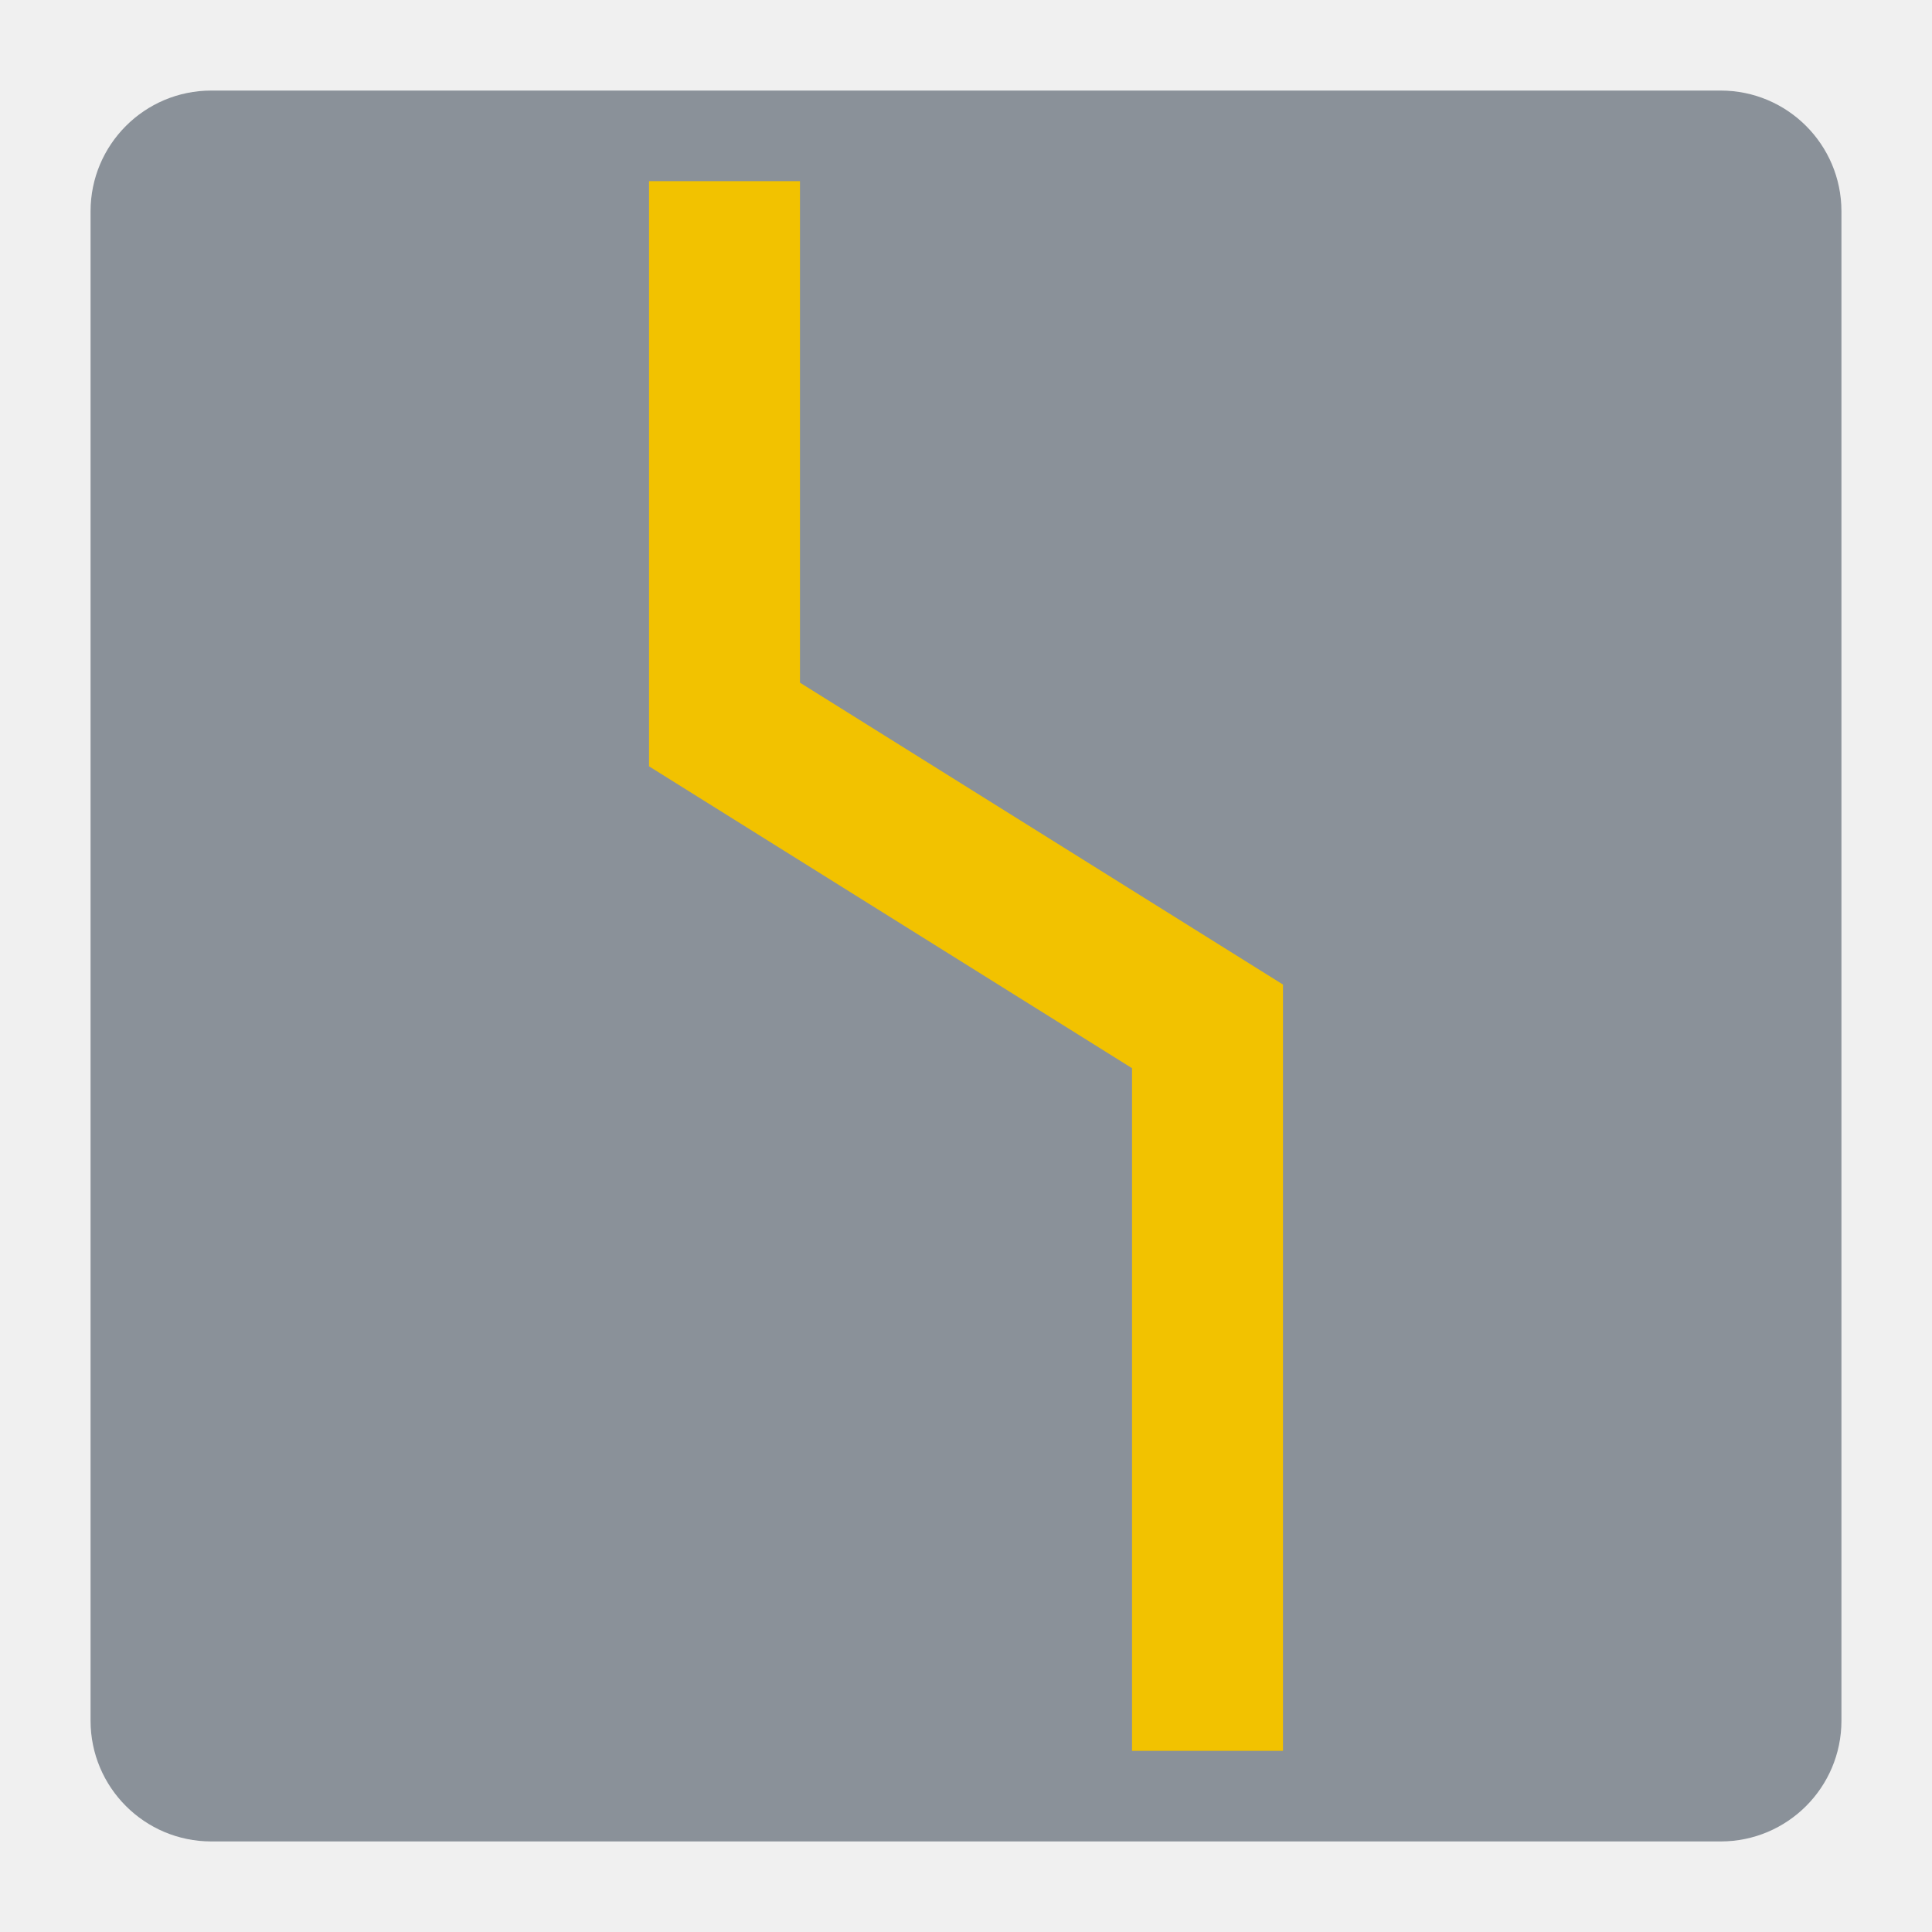
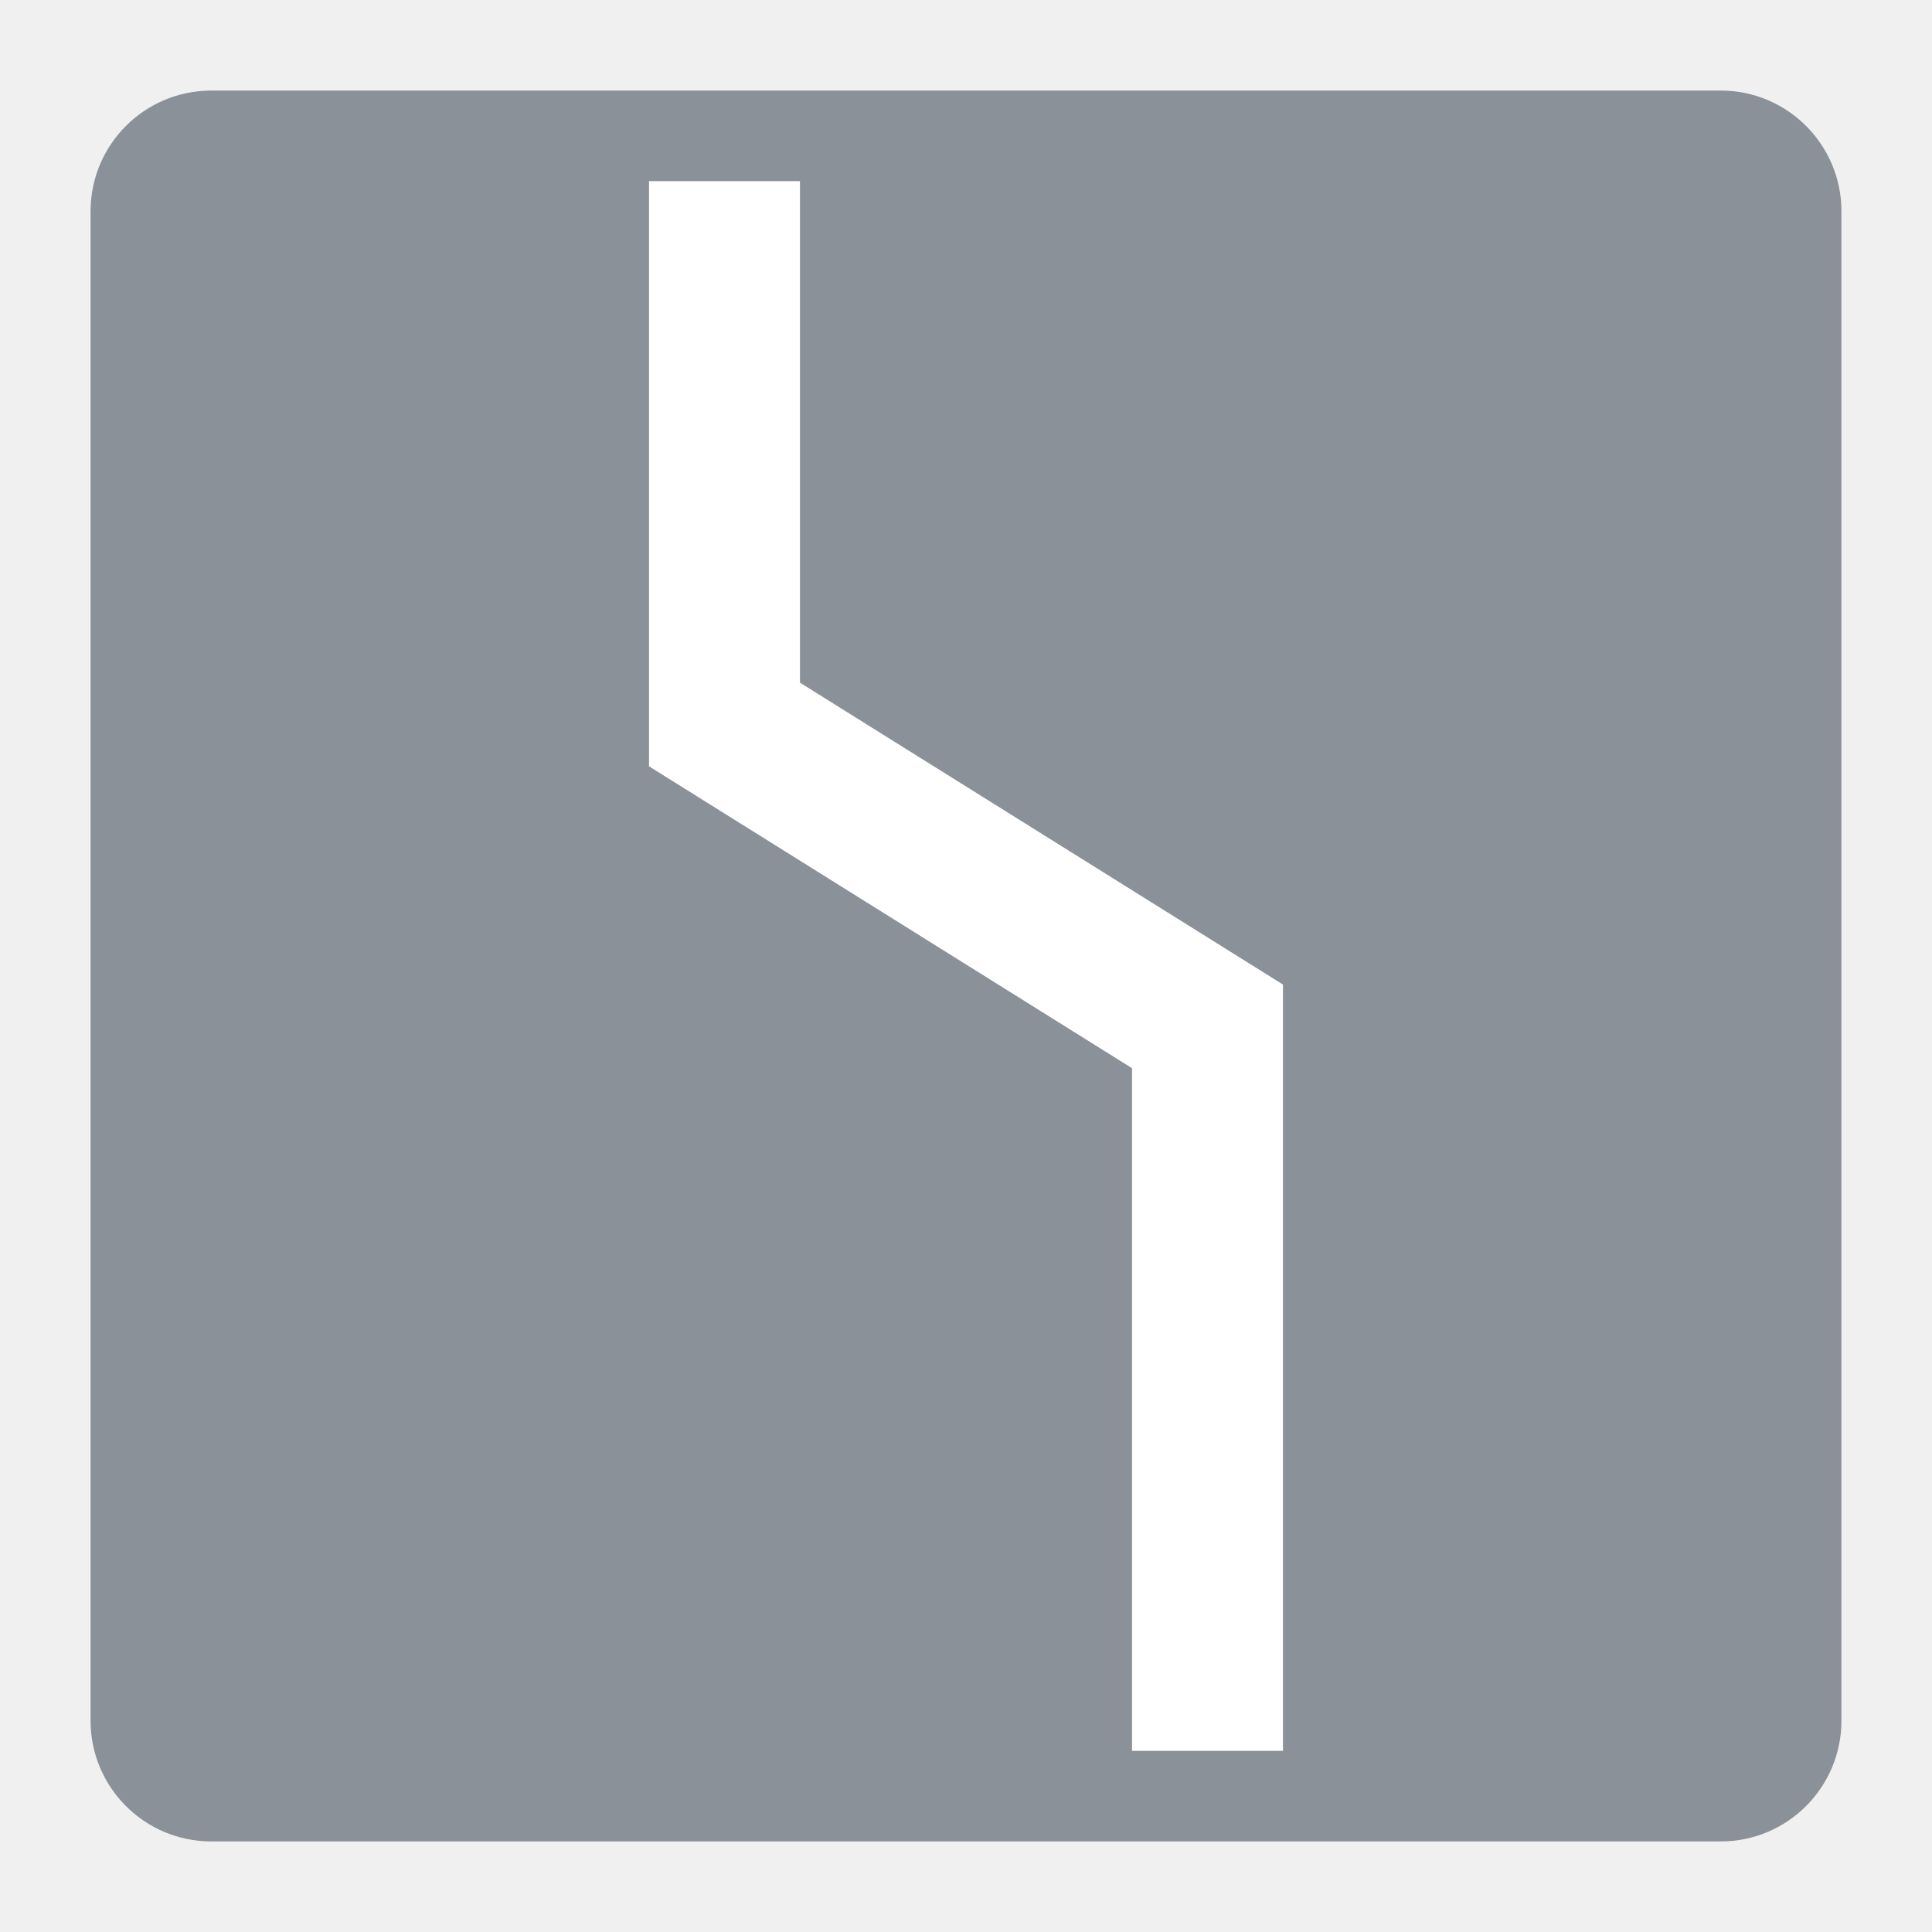
<svg xmlns="http://www.w3.org/2000/svg" width="64" height="64" viewBox="0 0 64 64">
  <rect x="3" y="3" width="58" height="58" rx="4" fill="#8A9199" />
-   <path d="M24 6 L24 24 L40 34 L40 58" fill="none" stroke="#F2C200" stroke-width="5" />
+   <path d="M24 6 L24 24 L40 34 L40 58" fill="none" stroke="#FFFFFF" stroke-width="5" />
</svg>
